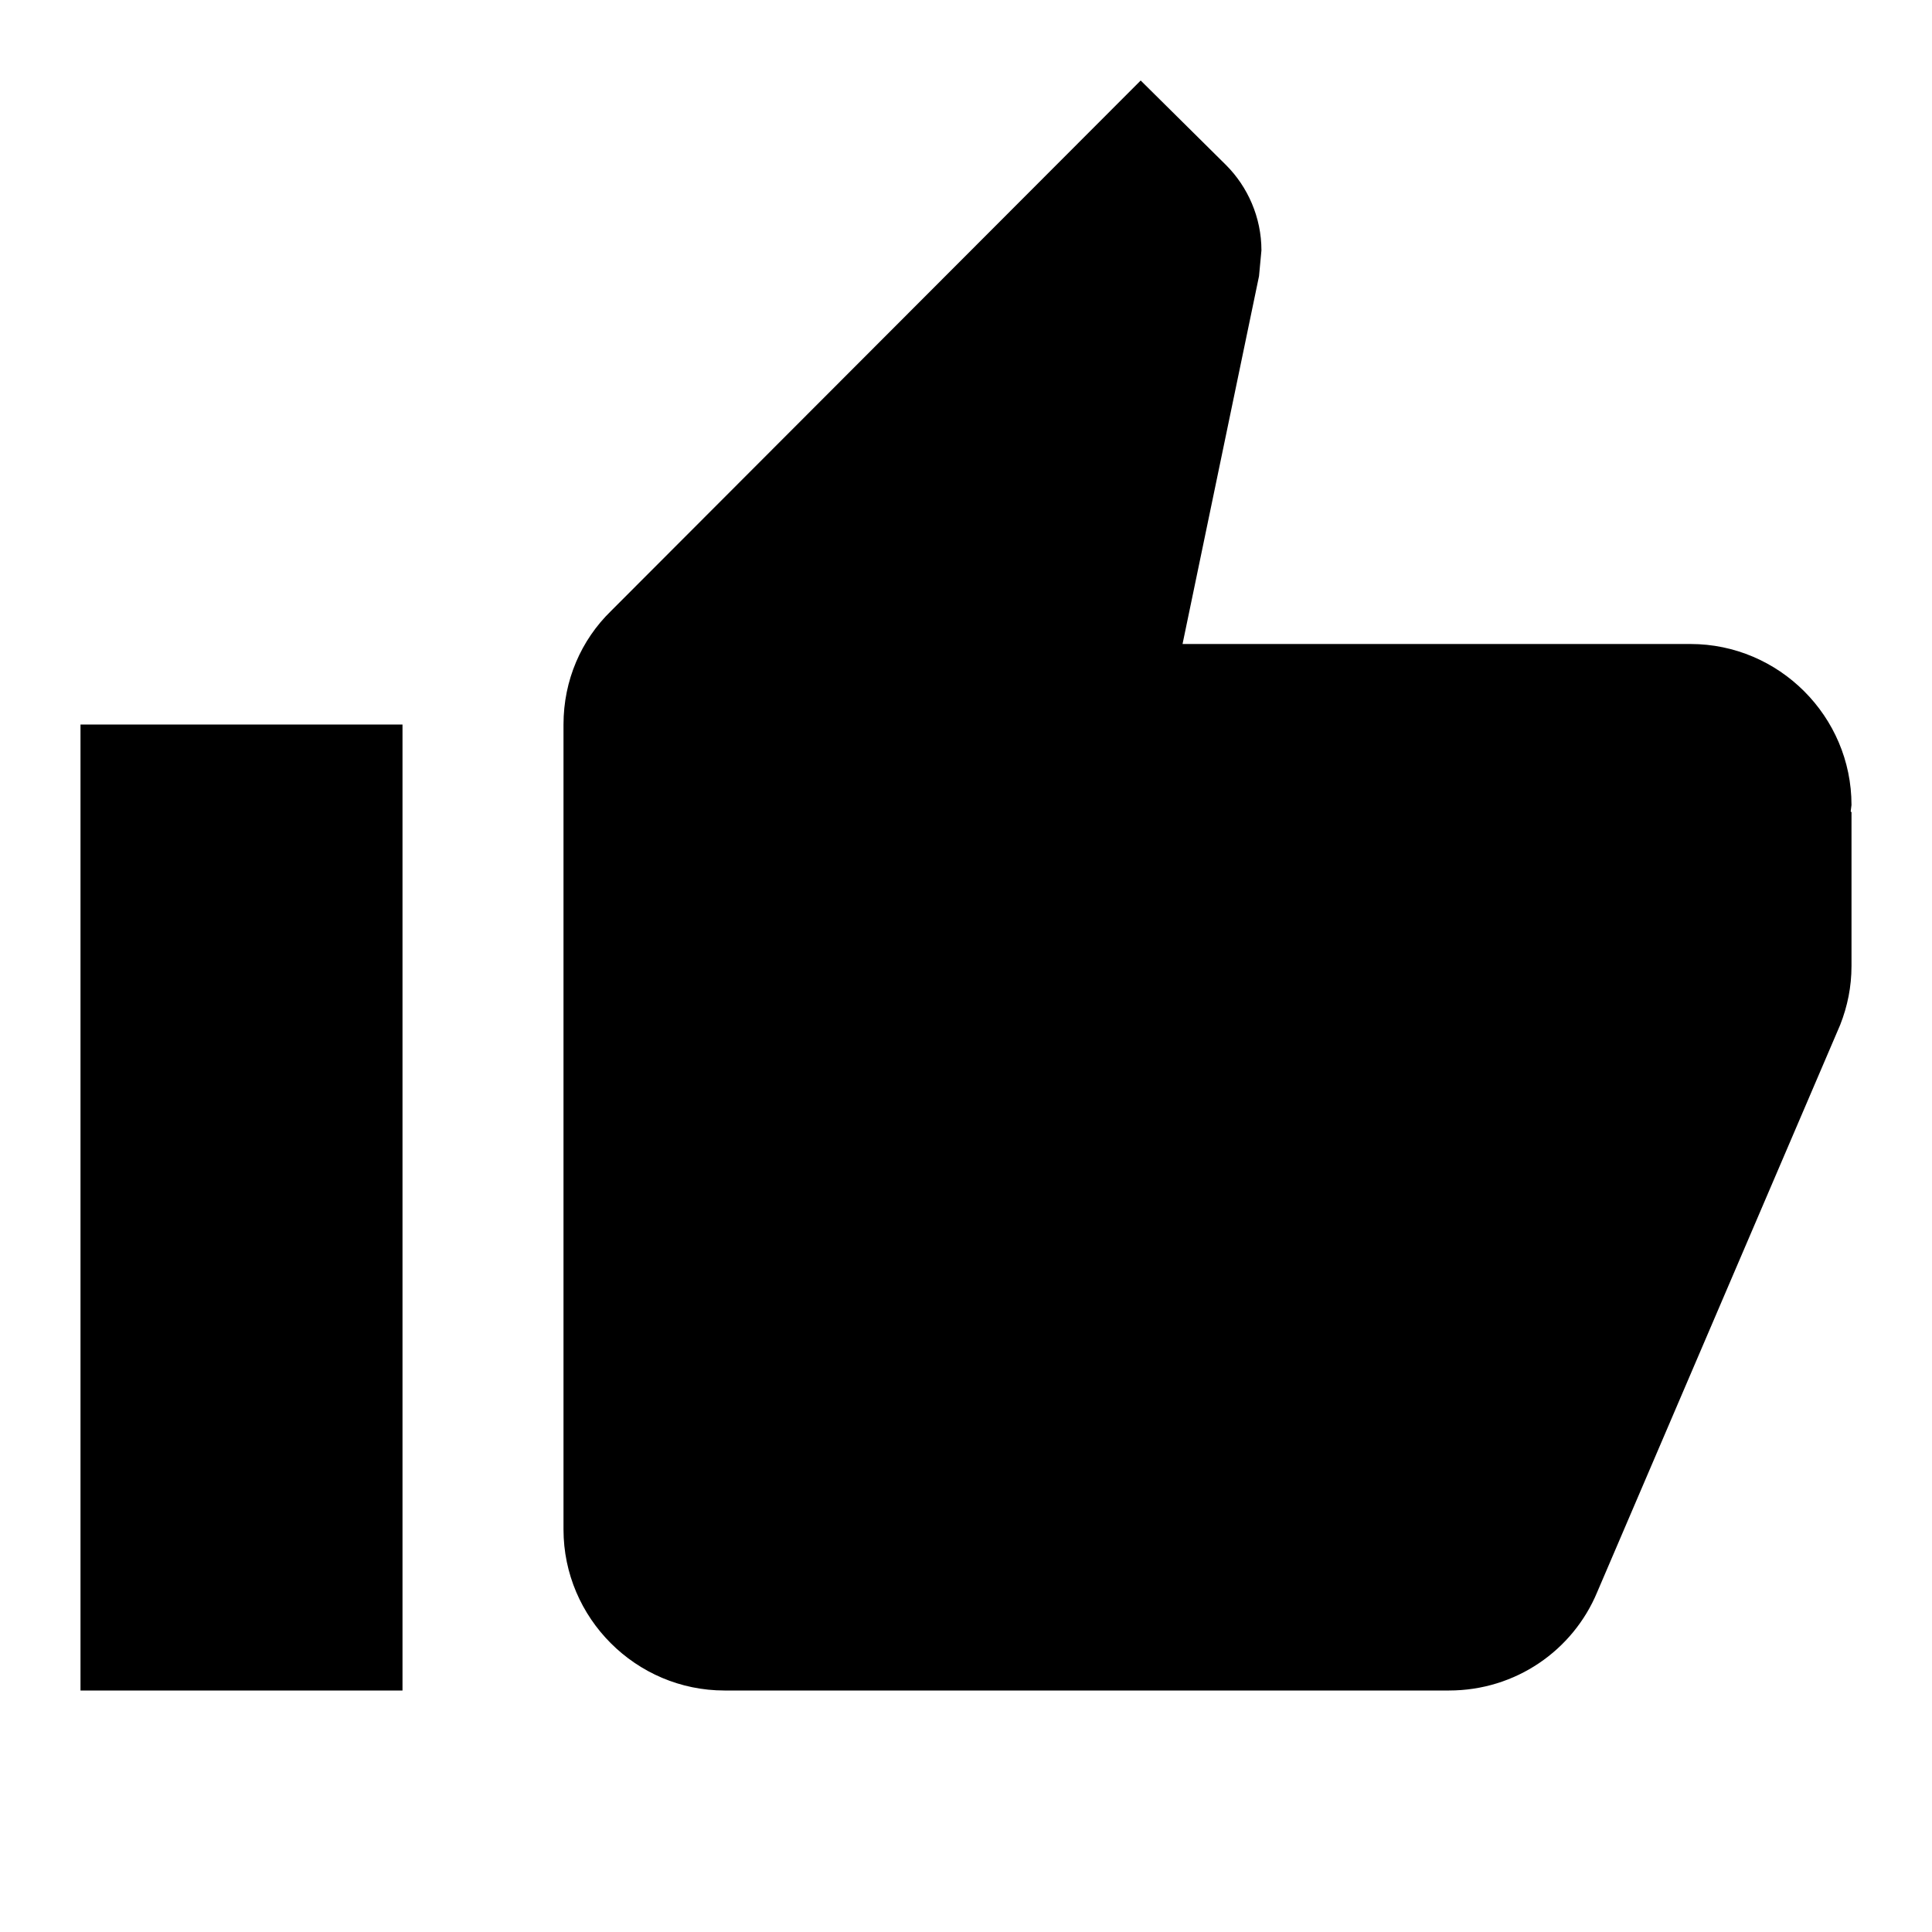
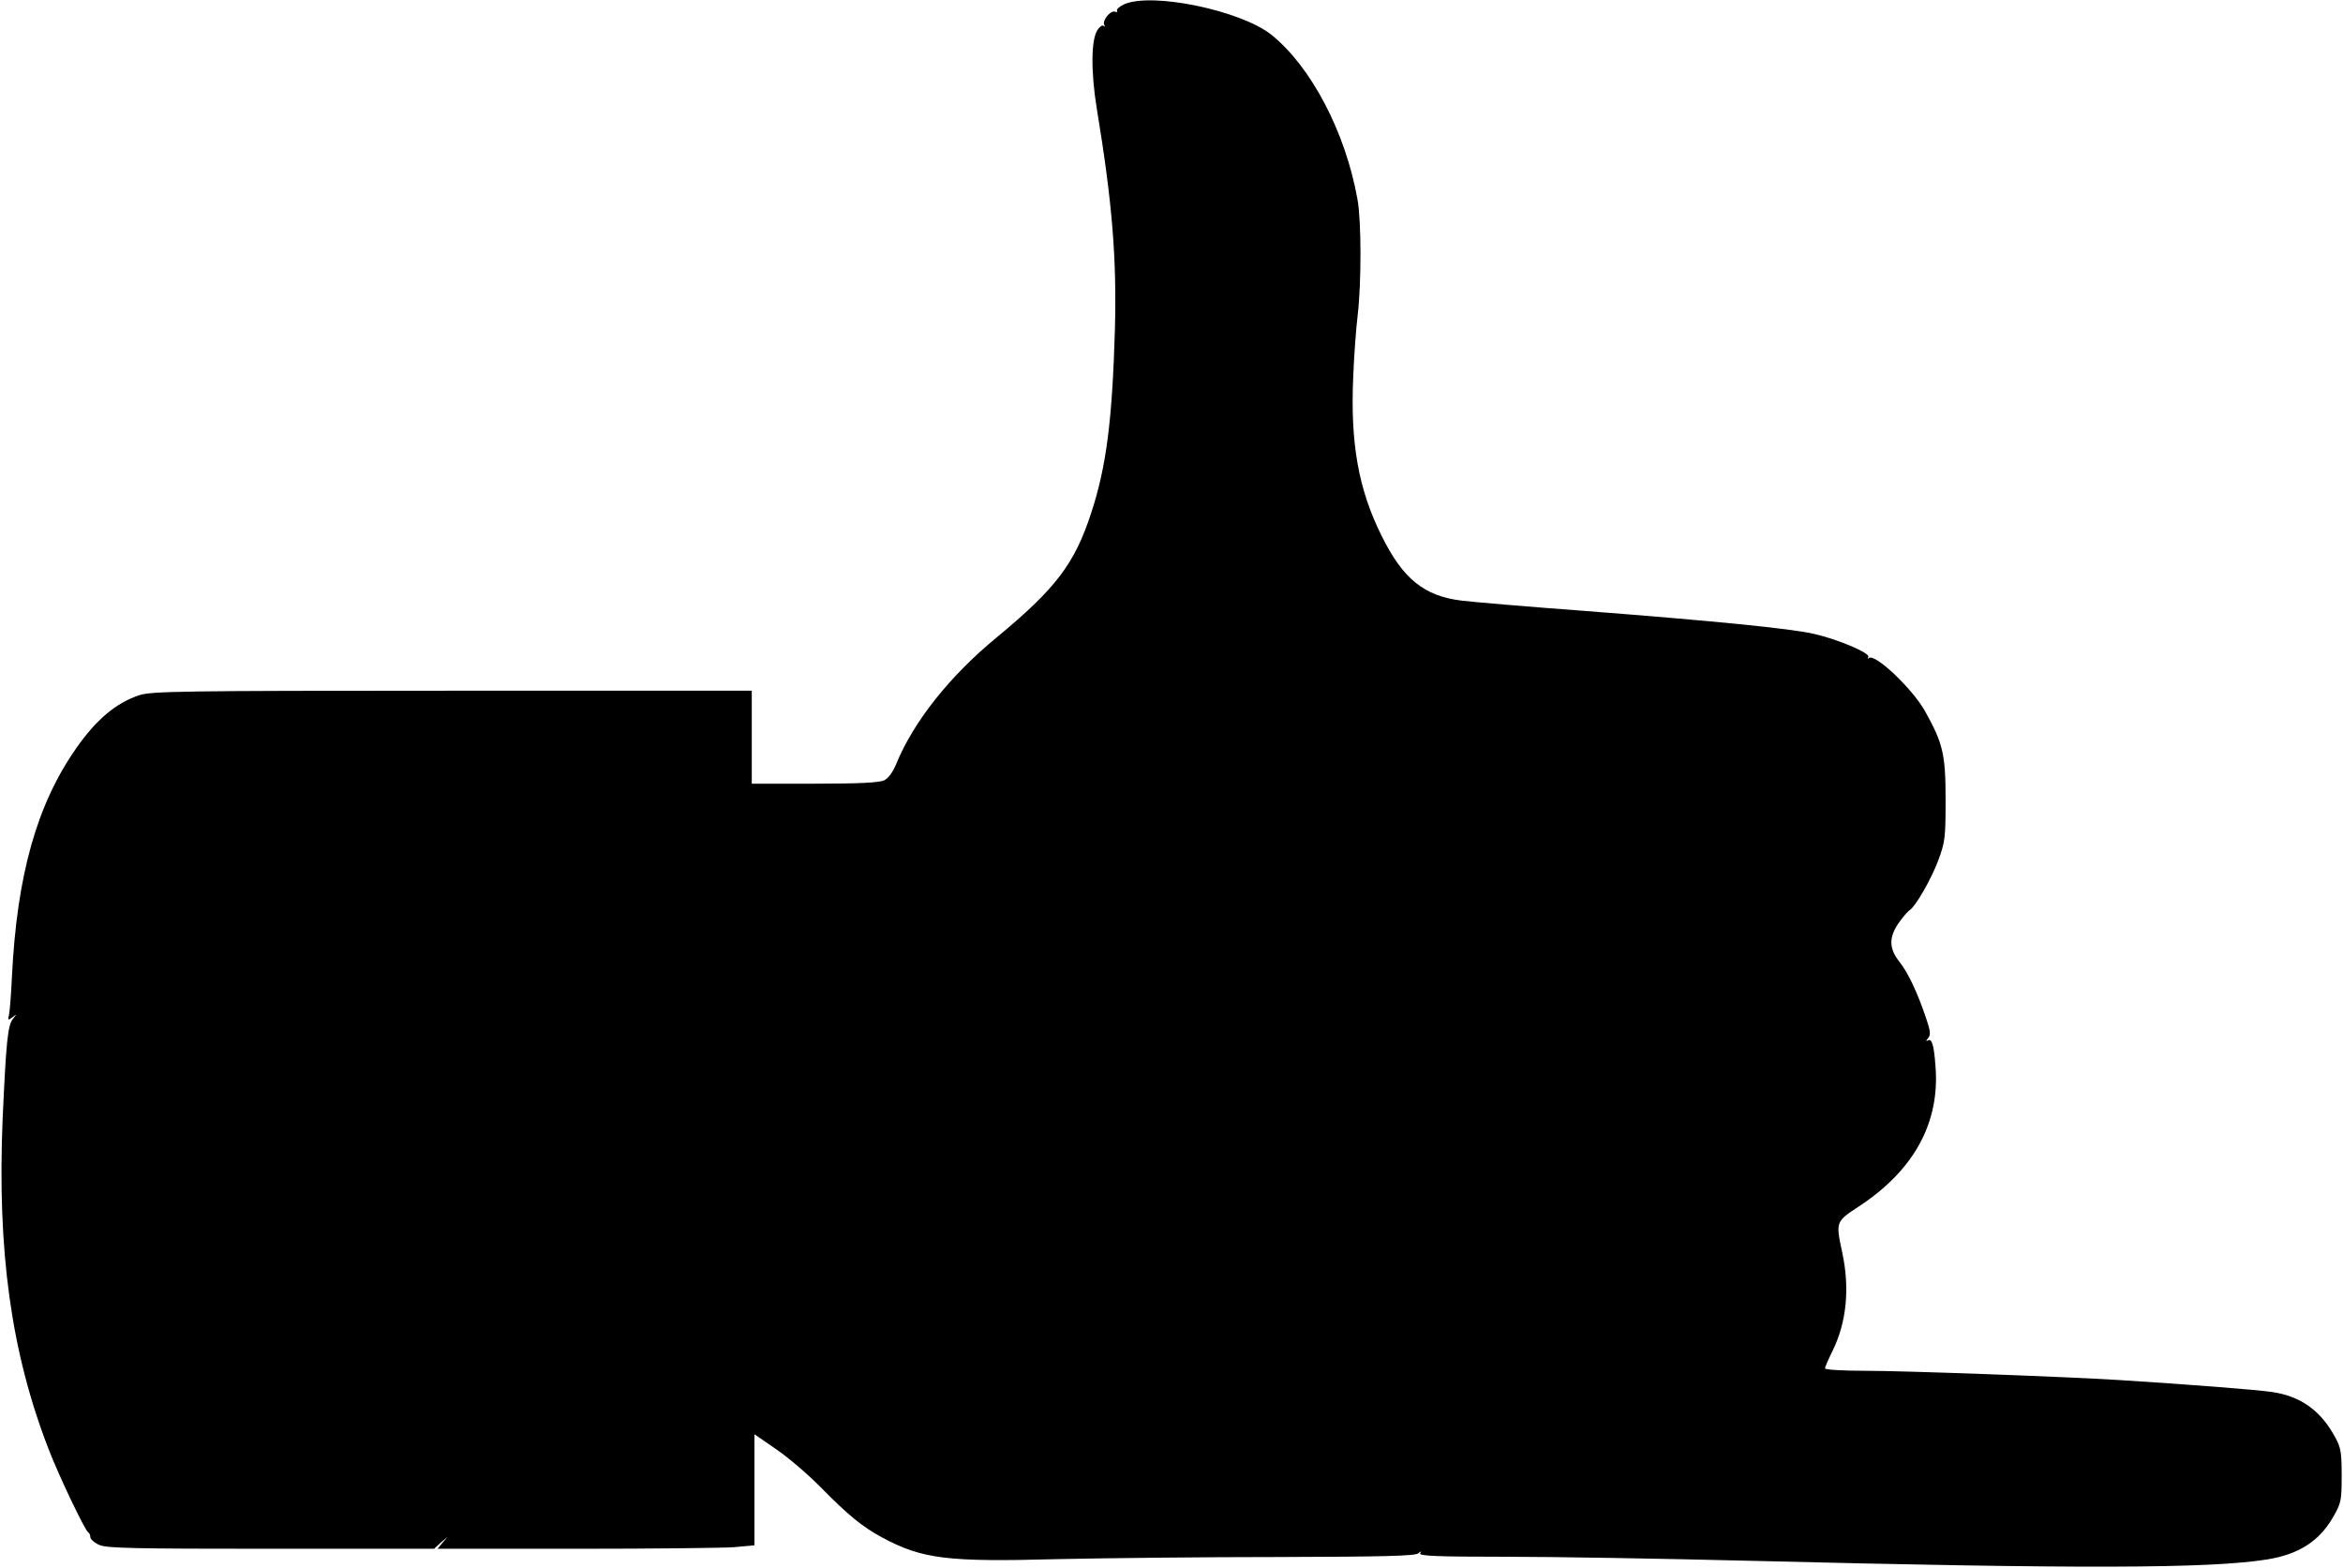
- <svg xmlns="http://www.w3.org/2000/svg" fill="#000000" height="24" viewBox="0 0 24 24" width="24">
-   <path d="M0 0h24v24H0z" fill="none" />
-   <path d="M1 21h4V9H1v12zm22-11c0-1.1-.9-2-2-2h-6.31l.95-4.57.03-.32c0-.41-.17-.79-.44-1.06L14.17 1 7.59 7.59C7.22 7.95 7 8.45 7 9v10c0 1.1.9 2 2 2h9c.83 0 1.54-.5 1.84-1.22l3.02-7.05c.09-.23.14-.47.14-.73v-1.91l-.01-.01L23 10z" />
+ <svg xmlns="http://www.w3.org/2000/svg" version="1.0" width="882pt" height="590pt" viewBox="0 0 882 590" preserveAspectRatio="xMidYMid meet">
+   <g transform="translate(0,590) scale(0.1,-0.1)" fill="#000000" stroke="none">
+     <path d="M4232 5884 c-18 -8 -30 -19 -27 -24 3 -5 0 -7 -8 -4 -17 6 -49 -34 -40 -50 3 -6 3 -8 -2 -4 -5 5 -15 -2 -23 -14 -25 -35 -26 -158 -3 -298 58 -353 75 -560 68 -830 -10 -342 -32 -516 -89 -690 -63 -193 -133 -285 -358 -471 -176 -145 -311 -316 -376 -474 -12 -30 -30 -55 -45 -62 -17 -9 -93 -13 -261 -13 l-238 0 0 175 0 175 -1128 0 c-1024 0 -1133 -2 -1178 -17 -87 -29 -161 -91 -236 -198 -149 -212 -224 -478 -243 -860 -3 -66 -8 -131 -11 -144 -5 -22 -4 -23 13 -10 17 13 17 13 2 -6 -20 -24 -26 -87 -39 -375 -21 -499 32 -882 173 -1245 40 -104 138 -308 149 -313 4 -2 8 -10 8 -18 0 -8 16 -22 35 -30 29 -12 135 -14 647 -14 l612 0 25 23 26 22 -19 -22 -19 -23 520 0 c286 0 554 3 596 6 l77 7 0 209 0 209 83 -57 c45 -31 120 -95 167 -143 104 -106 159 -150 230 -188 152 -82 246 -93 660 -82 179 4 555 8 836 8 393 1 513 4 523 14 11 9 13 9 7 0 -6 -10 61 -13 321 -13 180 0 591 -7 913 -15 1240 -31 1740 -30 1955 5 118 19 195 68 247 158 31 54 33 62 33 157 0 85 -3 106 -23 142 -54 102 -130 157 -238 173 -62 9 -319 29 -574 45 -207 13 -814 35 -957 35 -84 0 -153 4 -153 9 0 5 13 35 29 67 52 107 65 233 36 369 -25 117 -25 116 63 174 207 136 305 315 288 527 -6 83 -14 107 -30 97 -6 -4 -6 0 2 9 11 13 9 27 -8 77 -32 95 -67 169 -100 211 -40 50 -40 93 -1 148 16 22 34 43 40 46 22 14 80 115 107 186 26 71 28 84 28 230 0 172 -10 212 -78 334 -48 85 -189 218 -211 199 -4 -5 -5 -3 -2 4 9 14 -115 67 -205 87 -85 20 -380 49 -858 86 -217 16 -427 34 -467 39 -142 17 -222 82 -302 244 -87 174 -118 348 -107 597 3 80 11 186 17 235 14 120 14 354 -1 435 -45 253 -175 500 -325 620 -116 91 -448 160 -553 114z" />
+   </g>
</svg>
